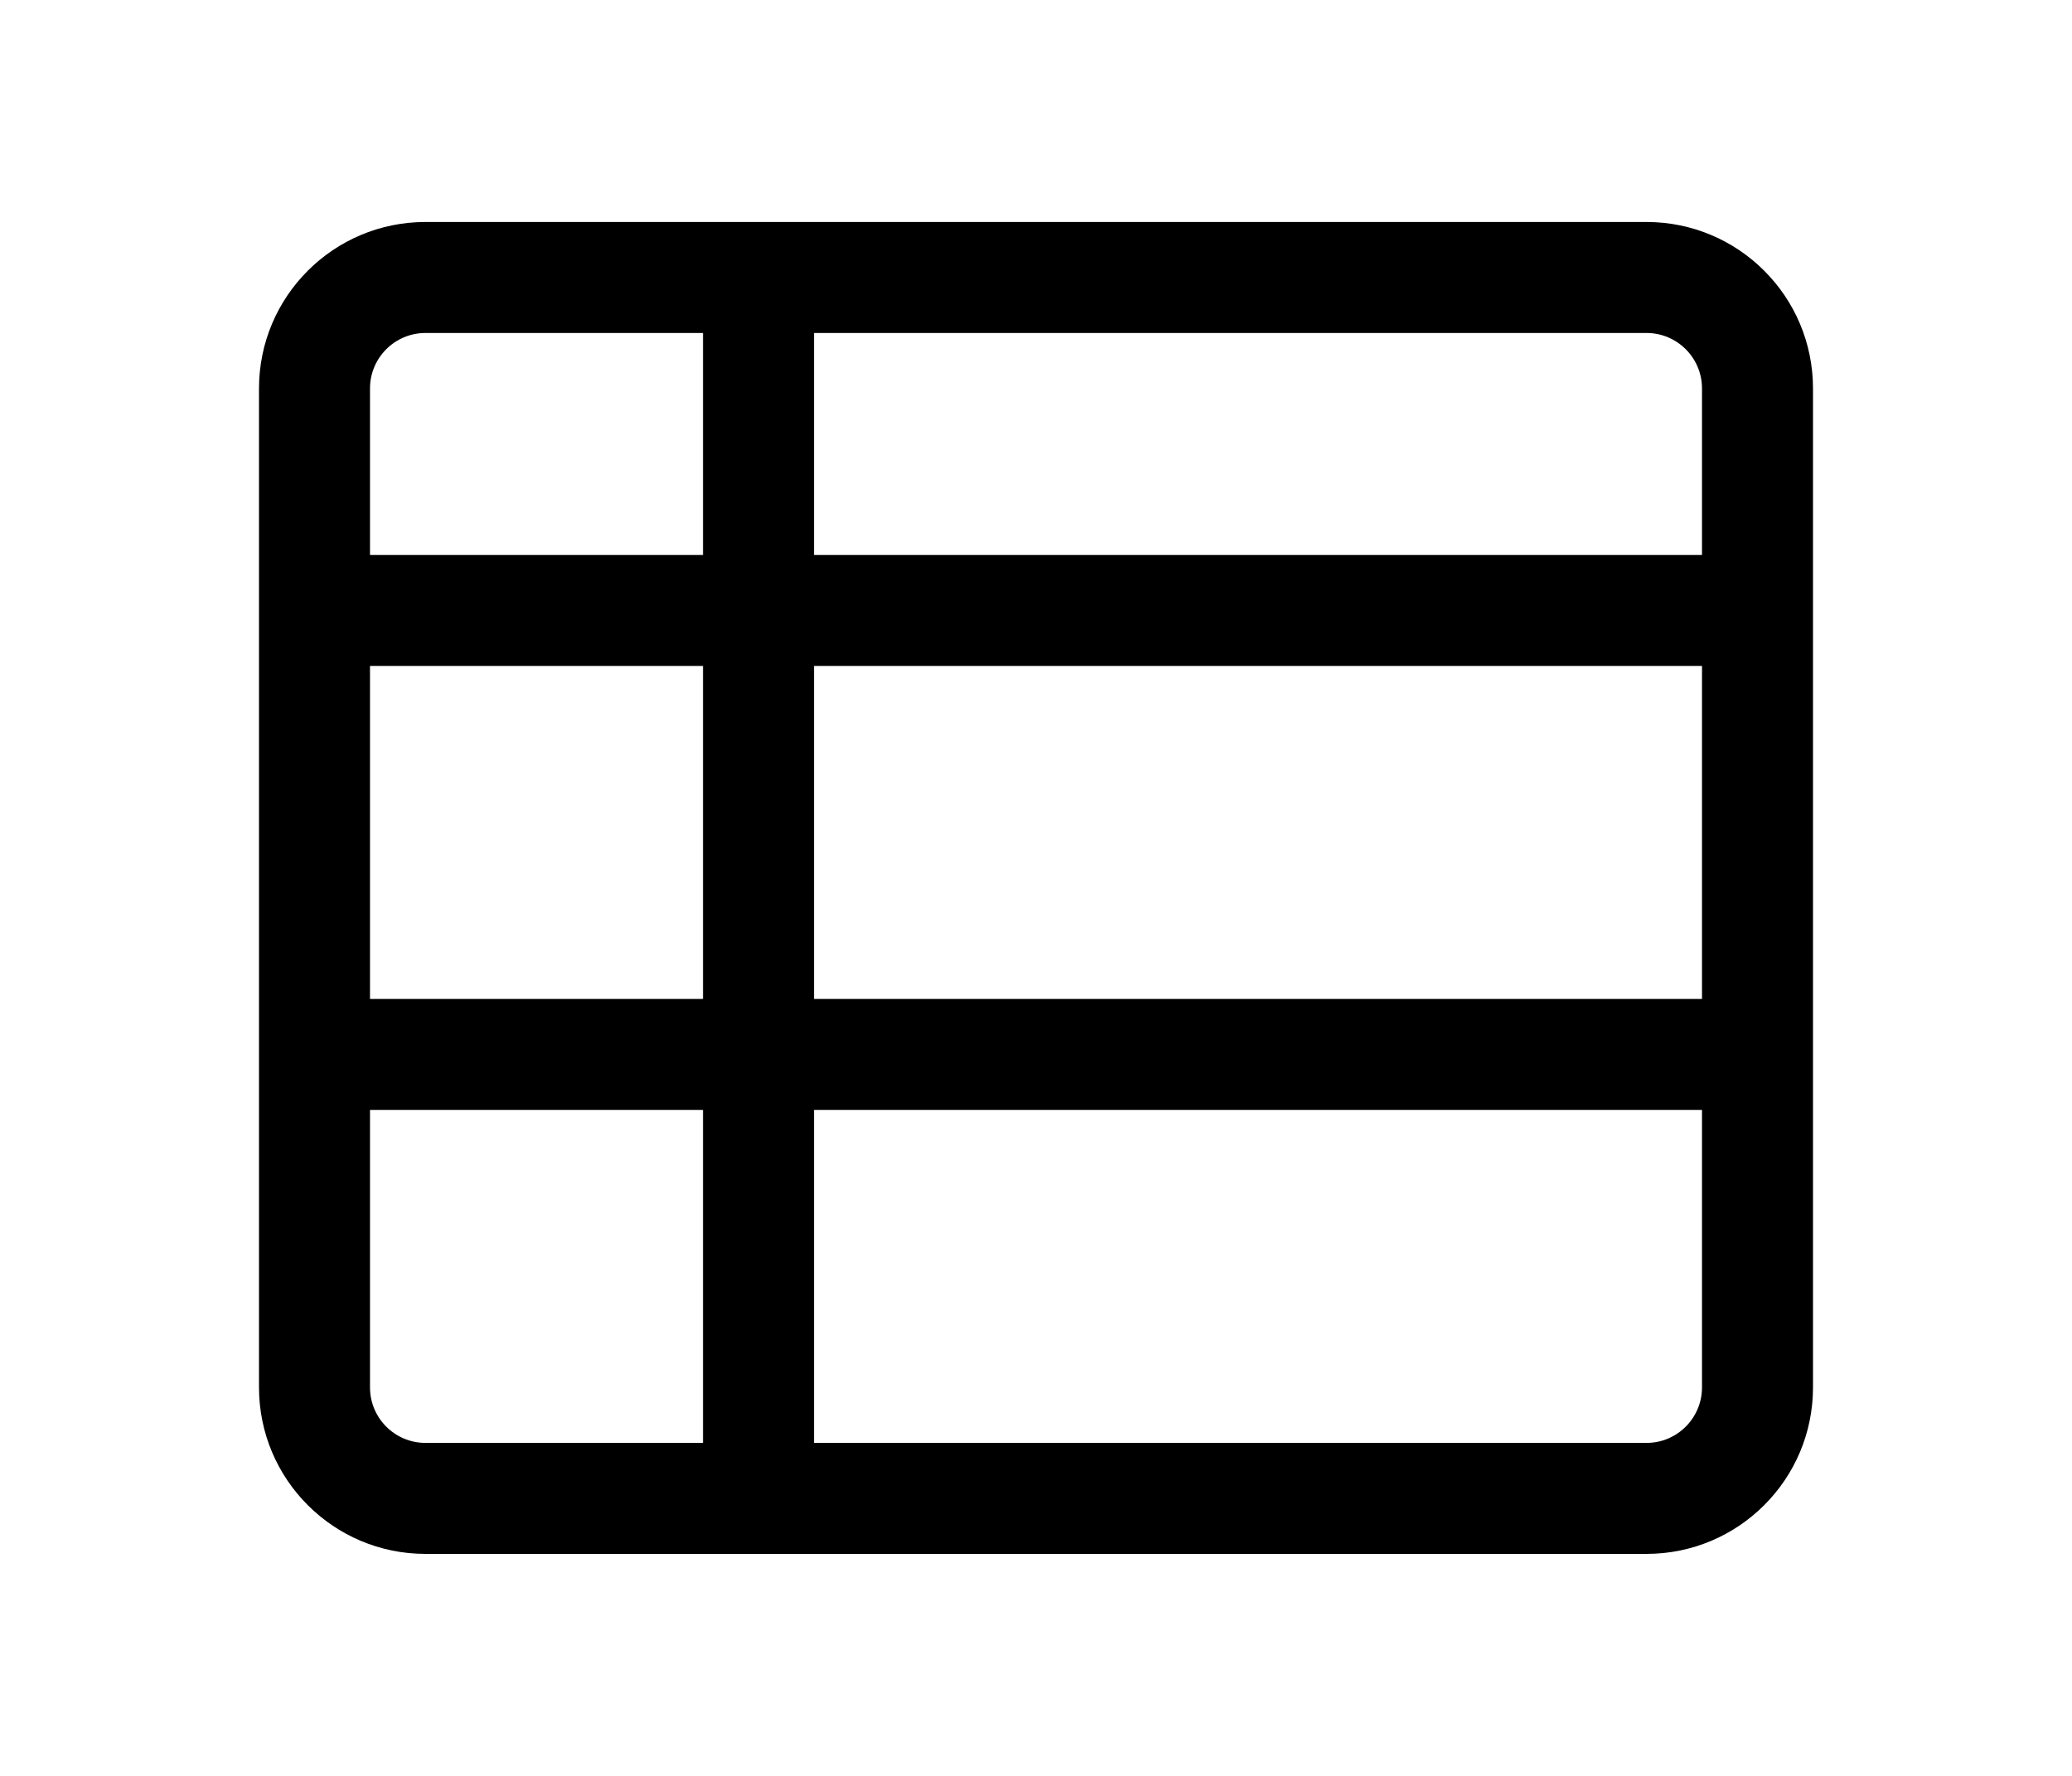
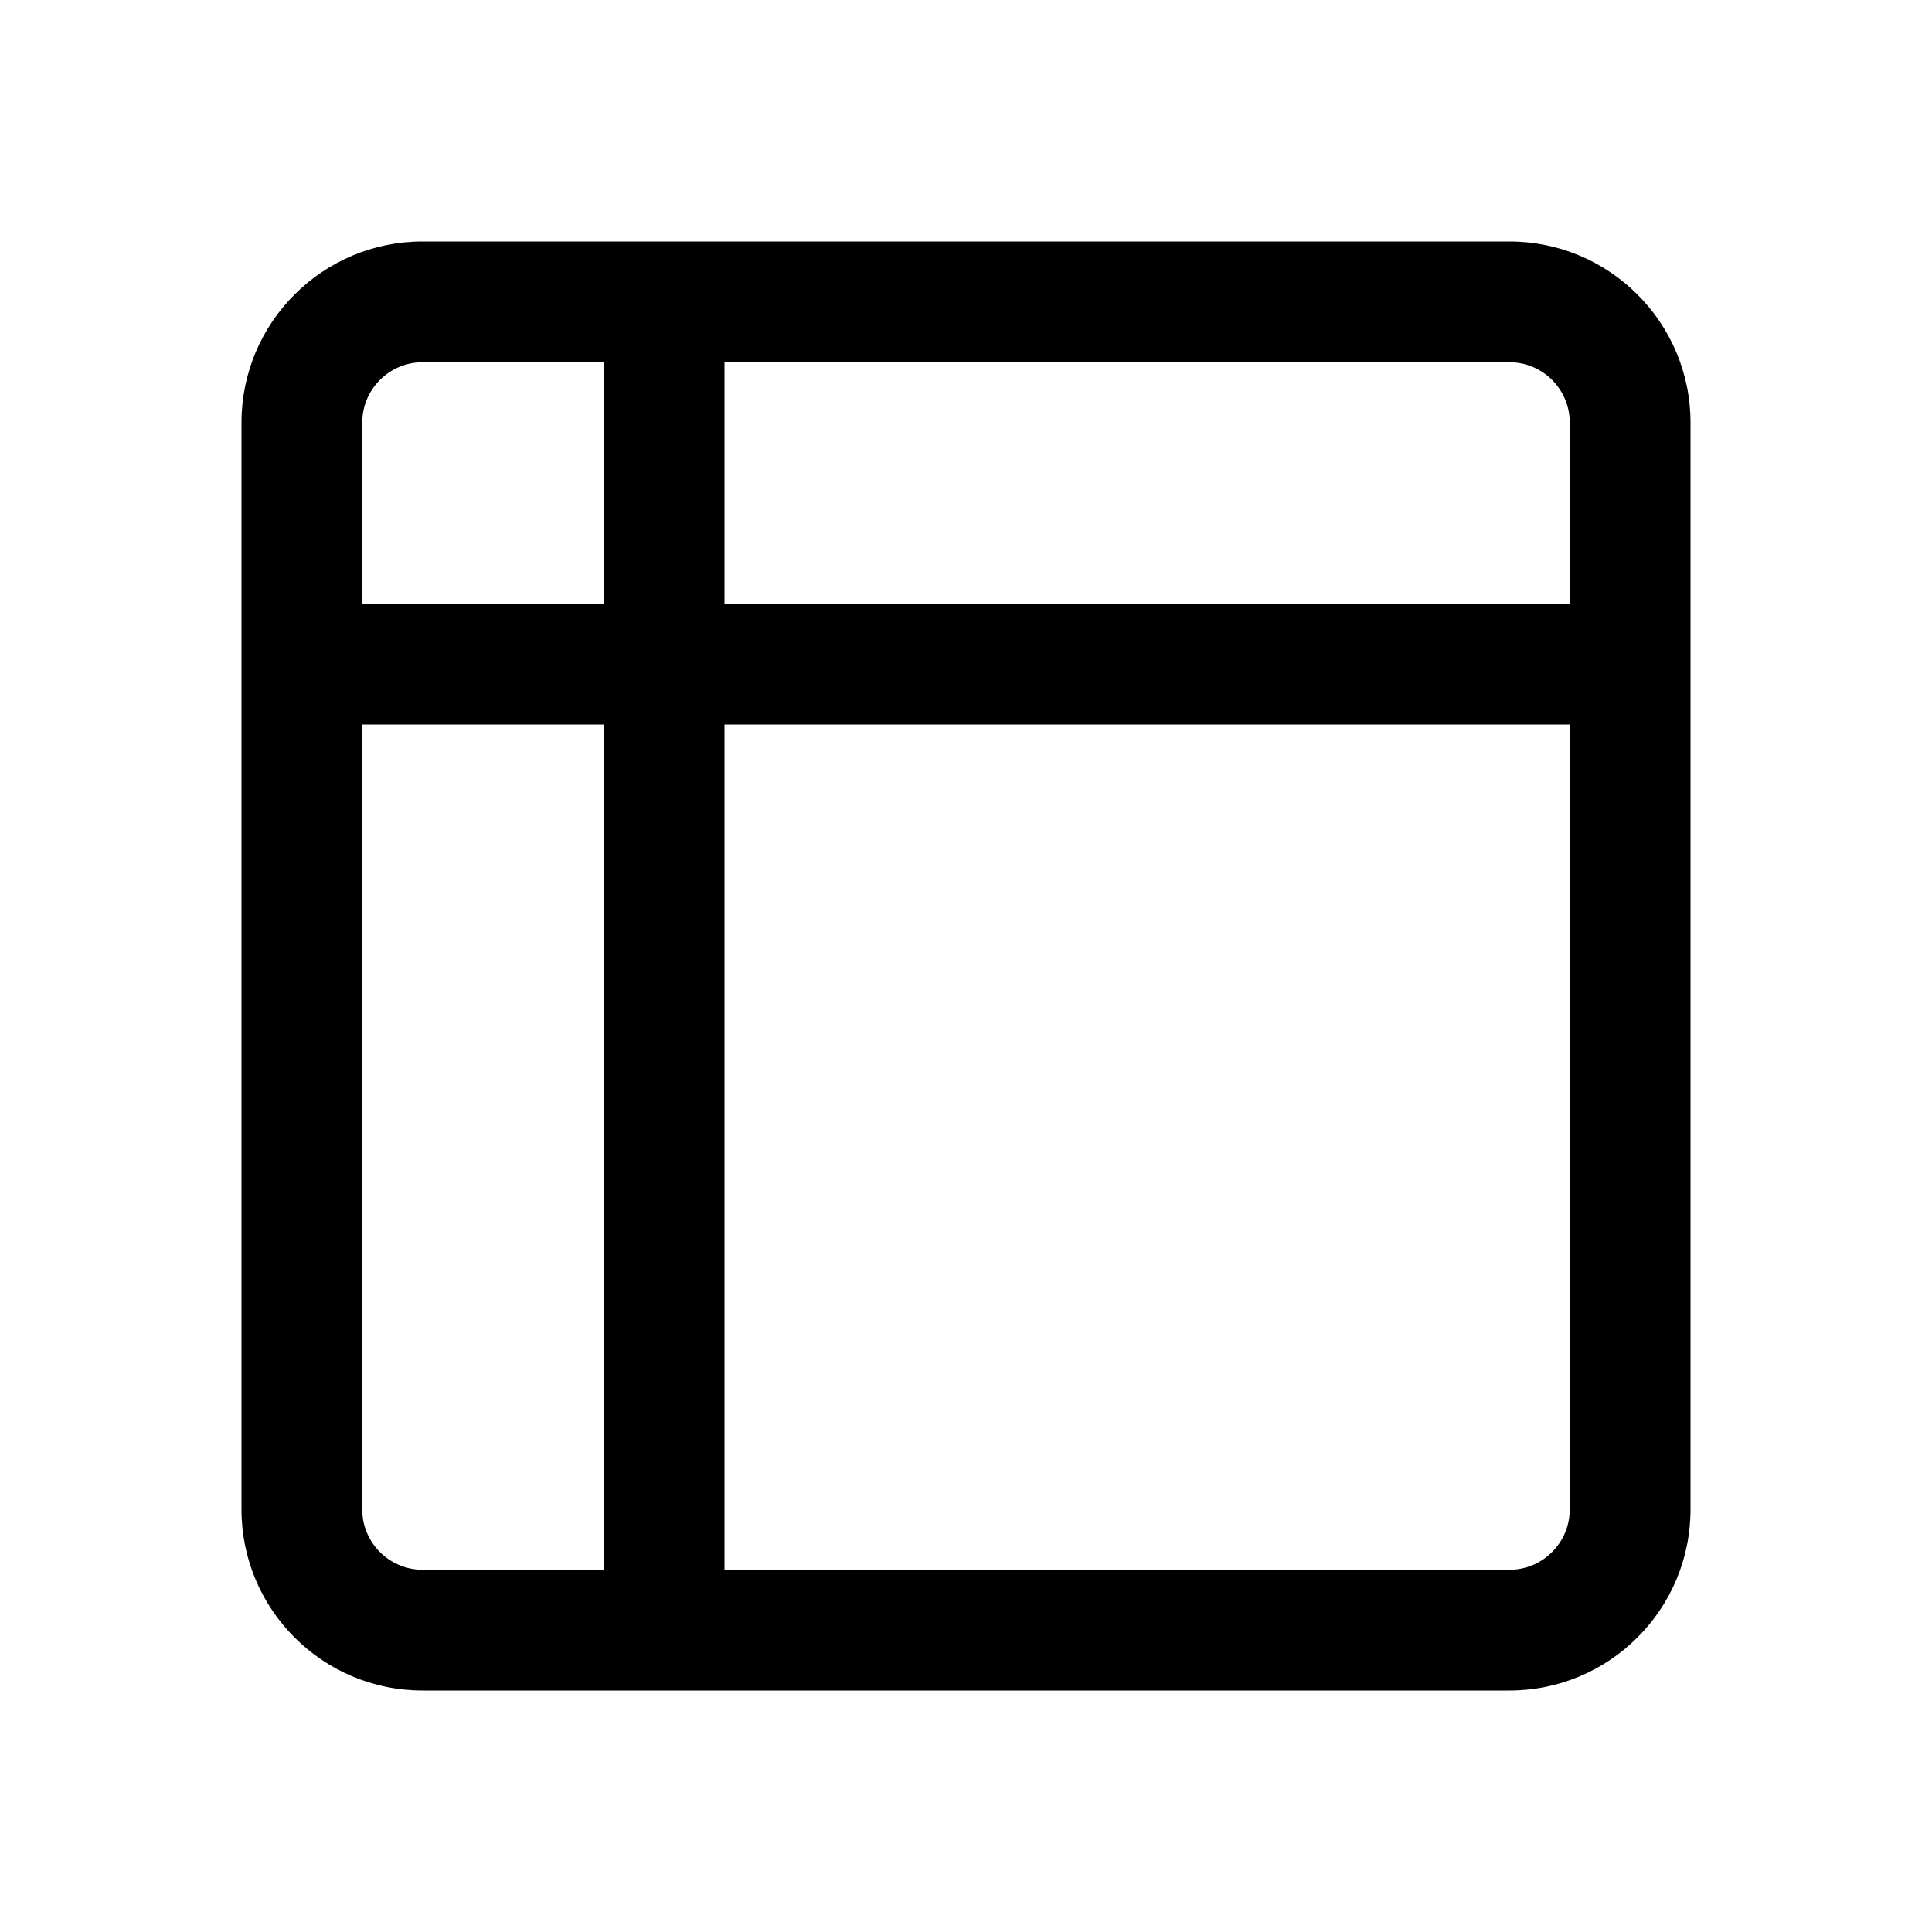
<svg xmlns="http://www.w3.org/2000/svg">
  <symbol id="icon" fill="none" viewBox="0 0 16 16">
-     <path fill="currentColor" d="M13.5 2A1.5 1.5 0 0 1 15 3.5v9a1.5 1.5 0 0 1-1.5 1.5h-11A1.5 1.5 0 0 1 1 12.5v-9A1.5 1.5 0 0 1 2.5 2h11ZM2 12.5a.5.5 0 0 0 .5.5H5v-3H2v2.5Zm4 .5h7.5a.5.5 0 0 0 .5-.5V10H6v3ZM2 6v3h3V6H2Zm4 0v3h8V6H6ZM2.5 3a.5.5 0 0 0-.5.5V5h3V3H2.5ZM6 5h8V3.5a.5.5 0 0 0-.5-.5H6v2Z" />
+     <path fill="currentColor" d="M12.5 2A1.5 1.5 0 0 1 14 3.5v9a1.5 1.5 0 0 1-1.5 1.5h-9A1.5 1.5 0 0 1 2 12.5v-9A1.5 1.5 0 0 1 3.5 2h9ZM3 6v6.5a.5.5 0 0 0 .5.5H5V6H3Zm3 0v7h6.5a.5.5 0 0 0 .5-.5V6H6ZM3.5 3a.5.5 0 0 0-.5.5V5h2V3H3.5ZM6 5h7V3.5a.5.5 0 0 0-.5-.5H6v2Z" />
  </symbol>
  <symbol id="icon-large" fill="none" viewBox="0 0 24 24">
    <path fill="currentColor" d="M20.5 4A1.5 1.5 0 0 1 22 5.5v13a1.5 1.5 0 0 1-1.5 1.5h-17A1.5 1.5 0 0 1 2 18.5v-13A1.5 1.5 0 0 1 3.5 4h17ZM3 18.5a.5.5 0 0 0 .5.5h4v-4.5H3v4Zm5.5.5h12a.5.5 0 0 0 .5-.5v-4H8.5V19ZM3 9v4.5h4.5V9H3Zm5.5 0v4.5H21V9H8.5Zm-5-4a.5.5 0 0 0-.5.5V8h4.5V5h-4Zm5 3H21V5.5a.5.5 0 0 0-.5-.5h-12v3Z" />
  </symbol>
  <use href="#icon" />
</svg>
